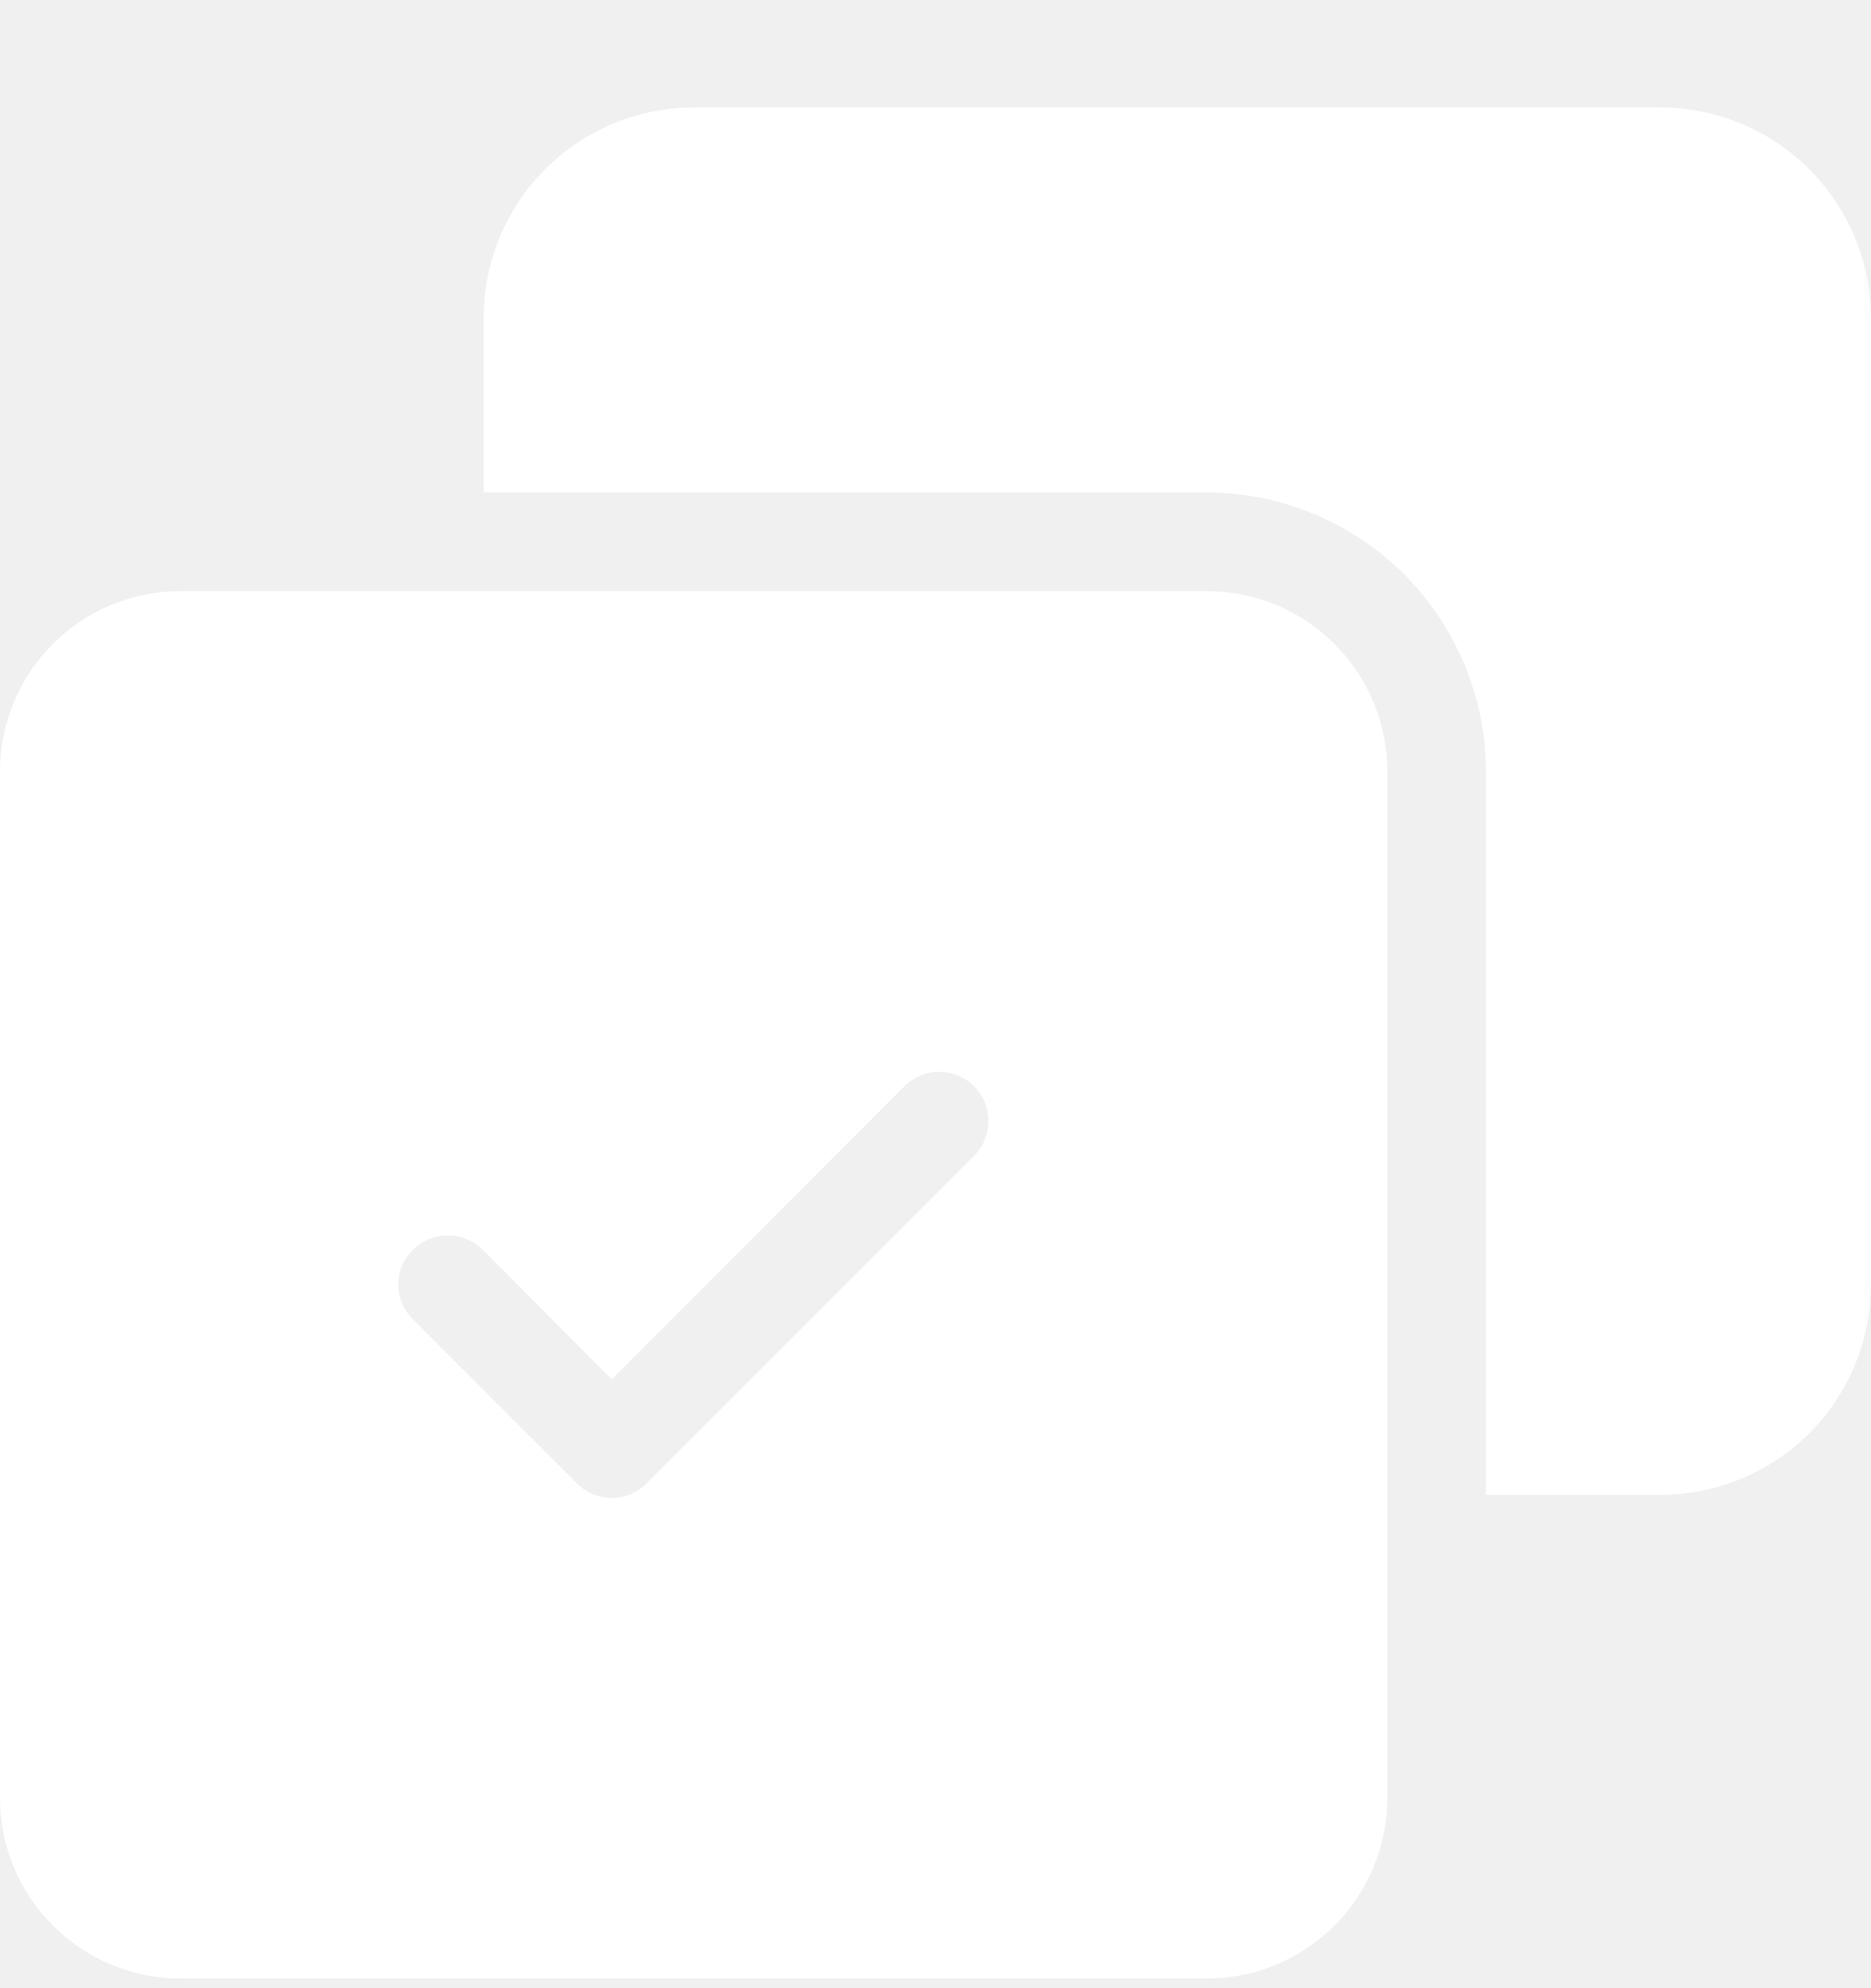
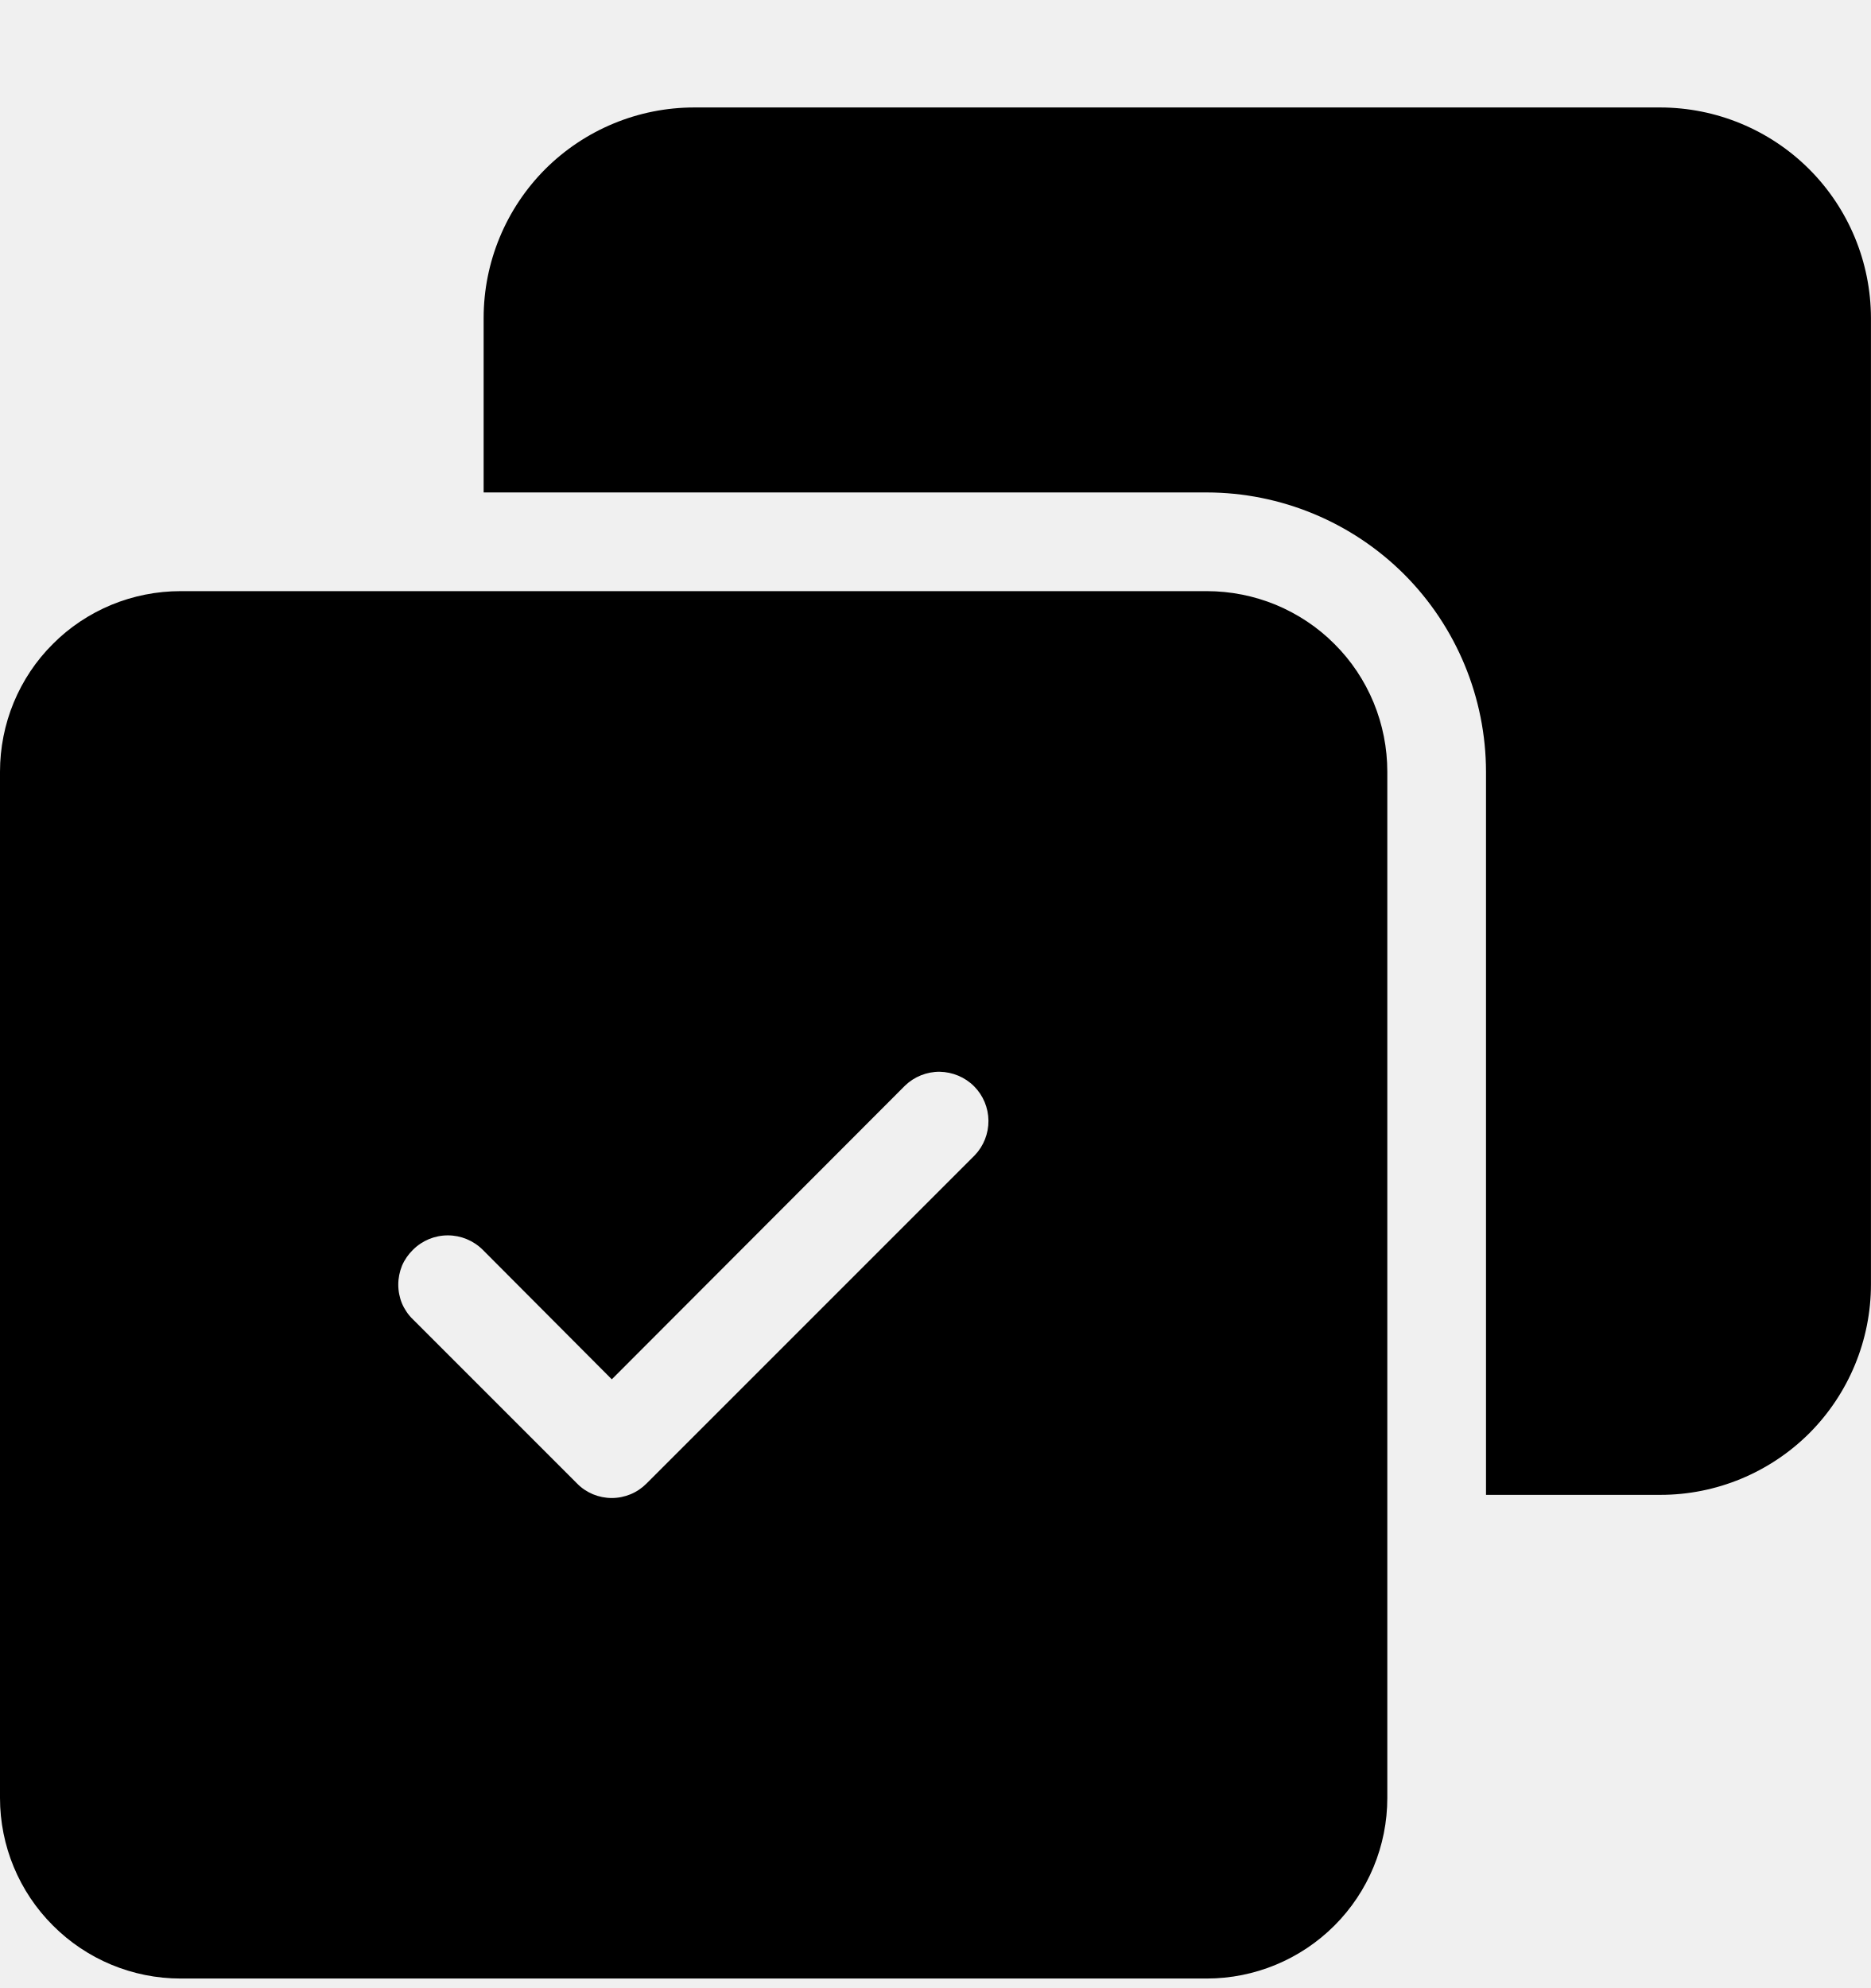
- <svg xmlns="http://www.w3.org/2000/svg" width="16" height="17" viewBox="0 0 16 17" fill="none">
-   <path fill-rule="evenodd" clip-rule="evenodd" d="M15.473 12.256C15.81 11.918 16 11.46 16 10.983V2.719C15.999 2.242 15.809 1.784 15.472 1.447C15.135 1.11 14.677 0.92 14.2 0.919H5.936C5.459 0.919 5.001 1.109 4.663 1.446C4.326 1.784 4.136 2.242 4.136 2.719V4.211H10.32C10.953 4.212 11.56 4.464 12.008 4.911C12.455 5.359 12.707 5.966 12.708 6.599V12.783H14.2C14.677 12.783 15.135 12.593 15.473 12.256ZM11.412 16.466C11.701 16.177 11.864 15.784 11.864 15.375V6.599C11.864 6.396 11.824 6.195 11.747 6.008C11.669 5.82 11.556 5.65 11.412 5.507C11.269 5.363 11.098 5.25 10.911 5.172C10.724 5.095 10.523 5.055 10.32 5.055H1.544C1.341 5.055 1.14 5.095 0.953 5.172C0.765 5.25 0.595 5.363 0.452 5.507C0.308 5.65 0.195 5.82 0.117 6.008C0.04 6.195 -0 6.396 8.31343e-07 6.599V15.375C0 15.784 0.163 16.177 0.453 16.466C0.742 16.756 1.135 16.919 1.544 16.919H10.32C10.729 16.919 11.122 16.756 11.412 16.466ZM5.528 12.687L8.336 9.879C8.412 9.8 8.454 9.693 8.453 9.583C8.452 9.473 8.408 9.367 8.33 9.289C8.252 9.211 8.146 9.167 8.036 9.165C7.926 9.164 7.819 9.207 7.74 9.283L5.232 11.795L4.128 10.687C4.048 10.608 3.941 10.564 3.83 10.564C3.718 10.564 3.611 10.608 3.532 10.687C3.492 10.726 3.46 10.772 3.438 10.823C3.417 10.875 3.406 10.93 3.406 10.985C3.406 11.041 3.417 11.096 3.438 11.147C3.46 11.198 3.492 11.245 3.532 11.283L4.936 12.687C4.974 12.726 5.021 12.757 5.071 12.778C5.122 12.799 5.177 12.81 5.232 12.81C5.287 12.81 5.341 12.799 5.392 12.778C5.443 12.757 5.489 12.726 5.528 12.687Z" fill="white" />
+ <svg xmlns="http://www.w3.org/2000/svg" width="current" height="current" viewBox="0 0 16 17" fill="current" stroke="current">
+   <path fill-rule="evenodd" clip-rule="evenodd" d="M15.473 12.256C15.81 11.918 16 11.46 16 10.983V2.719C15.999 2.242 15.809 1.784 15.472 1.447C15.135 1.11 14.677 0.92 14.2 0.919H5.936C5.459 0.919 5.001 1.109 4.663 1.446C4.326 1.784 4.136 2.242 4.136 2.719V4.211H10.32C10.953 4.212 11.56 4.464 12.008 4.911C12.455 5.359 12.707 5.966 12.708 6.599V12.783H14.2C14.677 12.783 15.135 12.593 15.473 12.256ZM11.412 16.466C11.701 16.177 11.864 15.784 11.864 15.375V6.599C11.864 6.396 11.824 6.195 11.747 6.008C11.669 5.82 11.556 5.65 11.412 5.507C11.269 5.363 11.098 5.25 10.911 5.172C10.724 5.095 10.523 5.055 10.32 5.055H1.544C1.341 5.055 1.14 5.095 0.953 5.172C0.765 5.25 0.595 5.363 0.452 5.507C0.308 5.65 0.195 5.82 0.117 6.008C0.04 6.195 -0 6.396 8.31343e-07 6.599V15.375C0 15.784 0.163 16.177 0.453 16.466C0.742 16.756 1.135 16.919 1.544 16.919H10.32C10.729 16.919 11.122 16.756 11.412 16.466ZM5.528 12.687L8.336 9.879C8.412 9.8 8.454 9.693 8.453 9.583C8.452 9.473 8.408 9.367 8.33 9.289C8.252 9.211 8.146 9.167 8.036 9.165C7.926 9.164 7.819 9.207 7.74 9.283L5.232 11.795L4.128 10.687C4.048 10.608 3.941 10.564 3.83 10.564C3.718 10.564 3.611 10.608 3.532 10.687C3.492 10.726 3.46 10.772 3.438 10.823C3.417 10.875 3.406 10.93 3.406 10.985C3.406 11.041 3.417 11.096 3.438 11.147C3.46 11.198 3.492 11.245 3.532 11.283L4.936 12.687C4.974 12.726 5.021 12.757 5.071 12.778C5.122 12.799 5.177 12.81 5.232 12.81C5.287 12.81 5.341 12.799 5.392 12.778C5.443 12.757 5.489 12.726 5.528 12.687Z" />
</svg>
